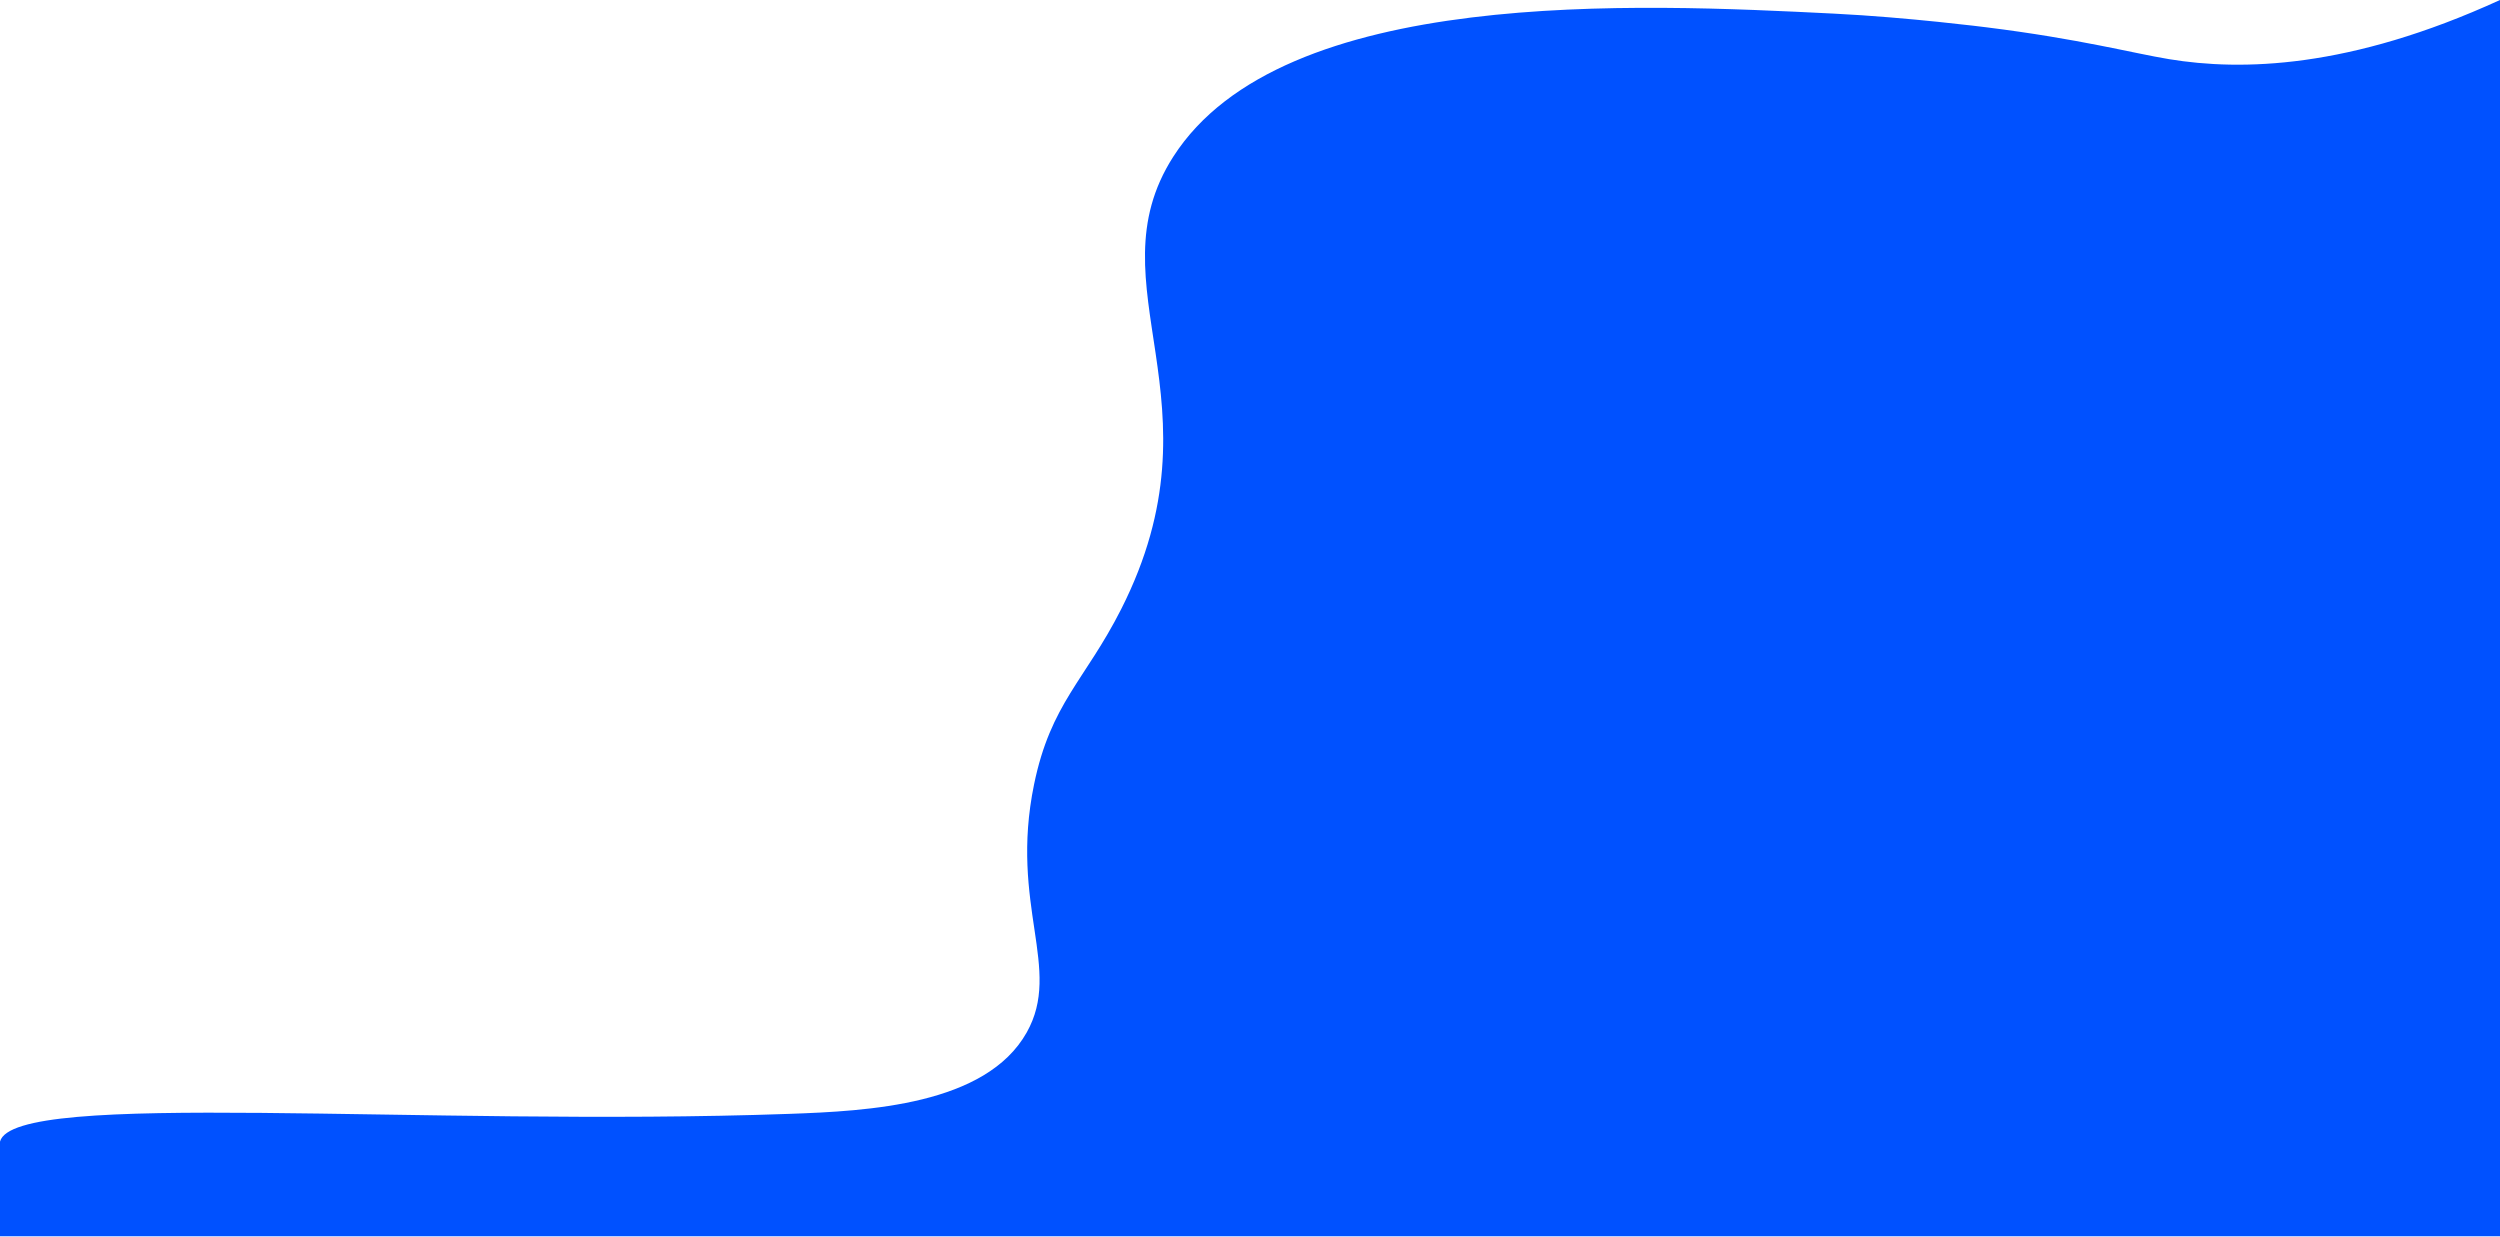
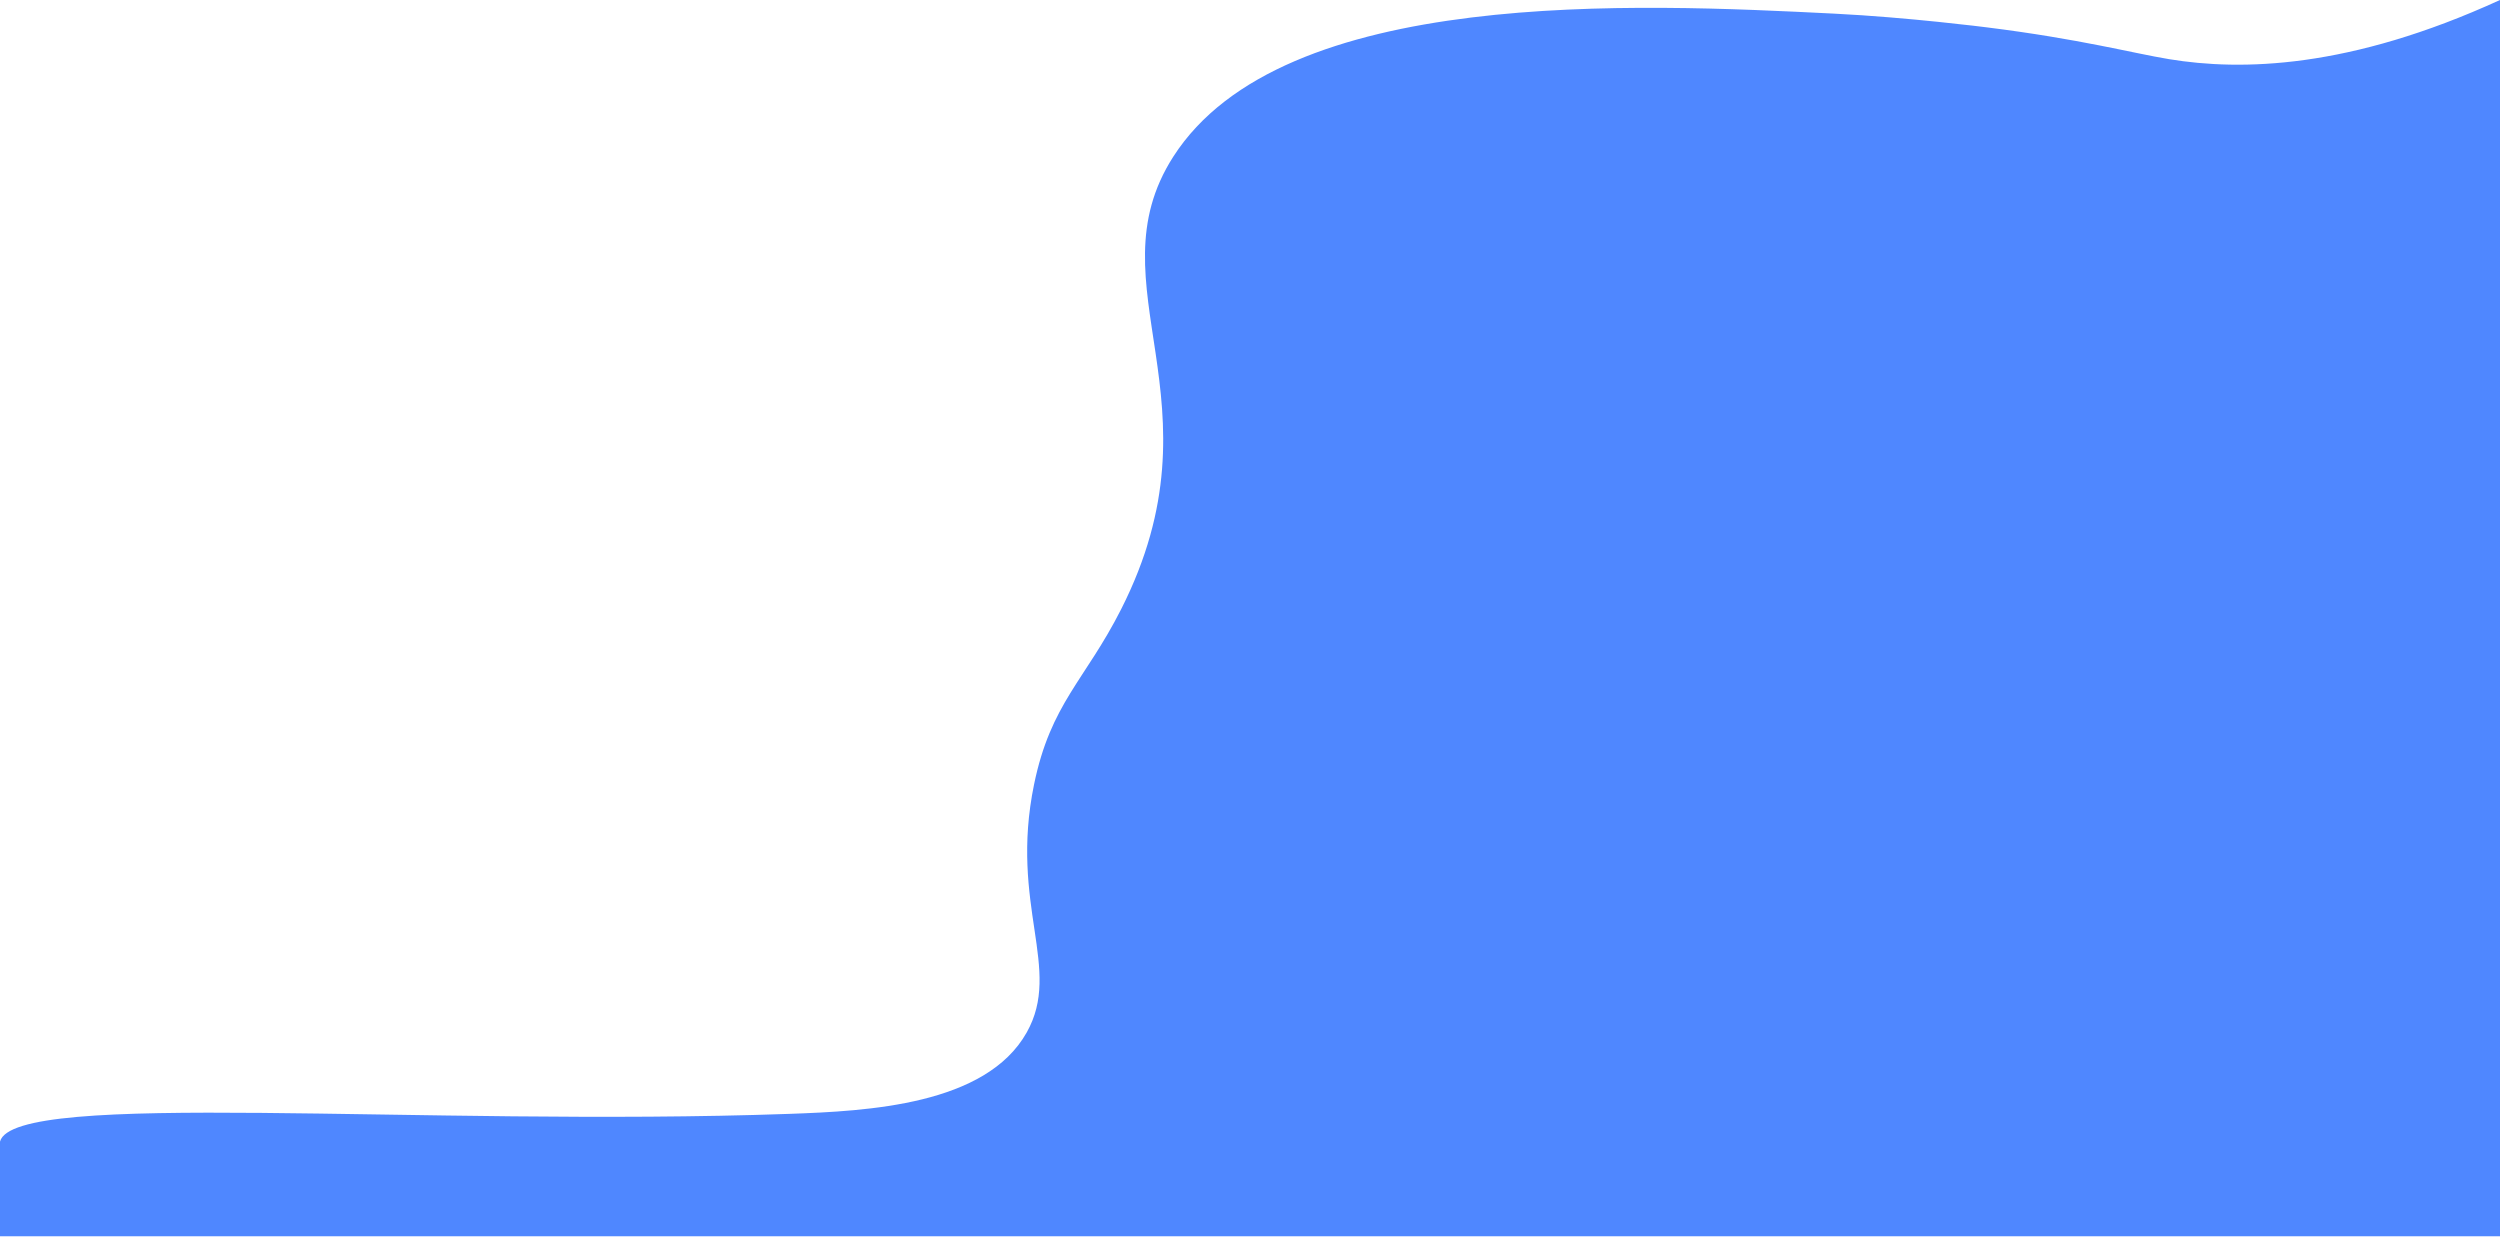
<svg xmlns="http://www.w3.org/2000/svg" version="1.1" id="Capa_1" x="0px" y="0px" viewBox="0 0 1920 949.46" style="enable-background:new 126 4 1923 949.46;" xml:space="preserve">
  <style type="text/css">
- 	.st0{fill:#0051ff;}
+ 	.st0{fill:#0051ffb0;}
</style>
  <path class="st0" d="M1920,0c-115.84,53.03-198.87,54.52-254,45.46c-28.06-4.61-68.34-15.48-140.39-24.48  c0,0-59.83-7.66-117.11-10.52c-150.53-7.51-423.62-21.14-507.5,110c-63.42,99.15,40.87,187.96-40,347.5  c-27.62,54.5-54.04,72.26-66.84,134.48c-19.17,93.21,22,141.4-5.66,190.52c-31.36,55.69-121.76,60.34-182.5,62.5  C323.56,865.52,10.46,836.29,0,876.77c-0.1,0.37-0.02,0.19,0,38.69c0.01,14.81,0,26.76,0,34c203.67,0,407.33,0,611,0  c436.33,0,872.67,0,1309,0c0-134.67,0-269.33,0-404C1920,363.64,1920,181.82,1920,0z" />
</svg>
